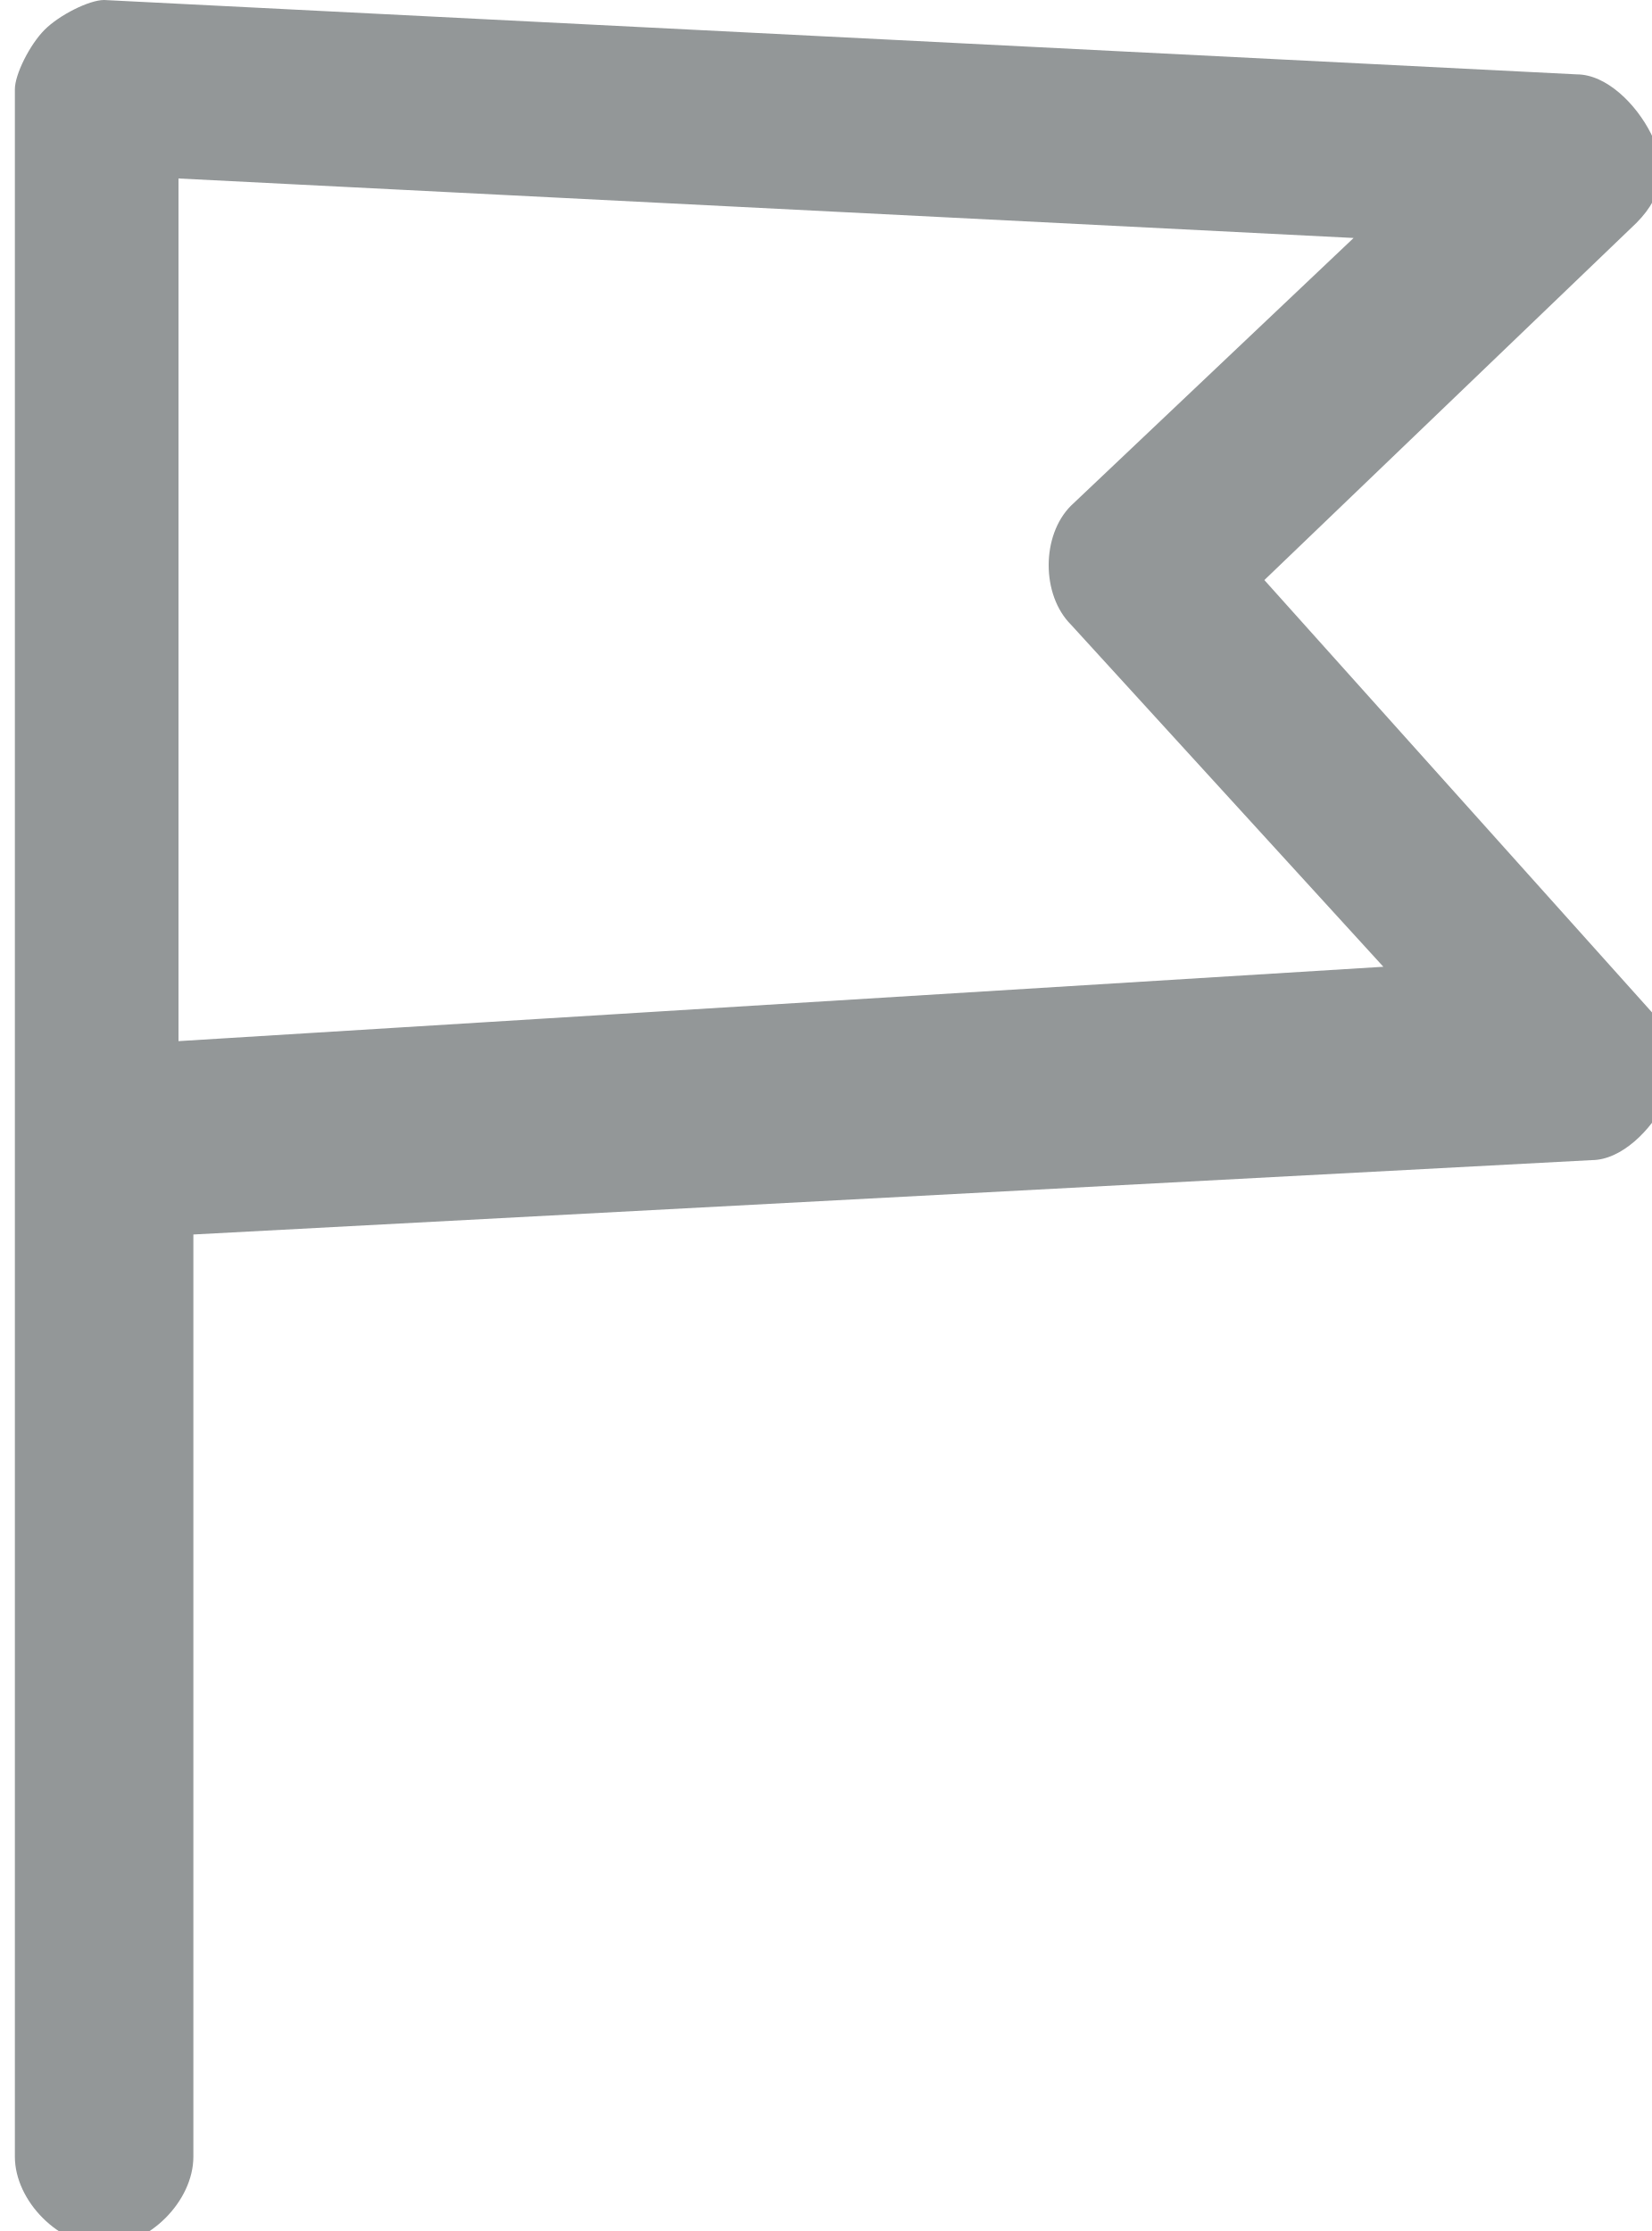
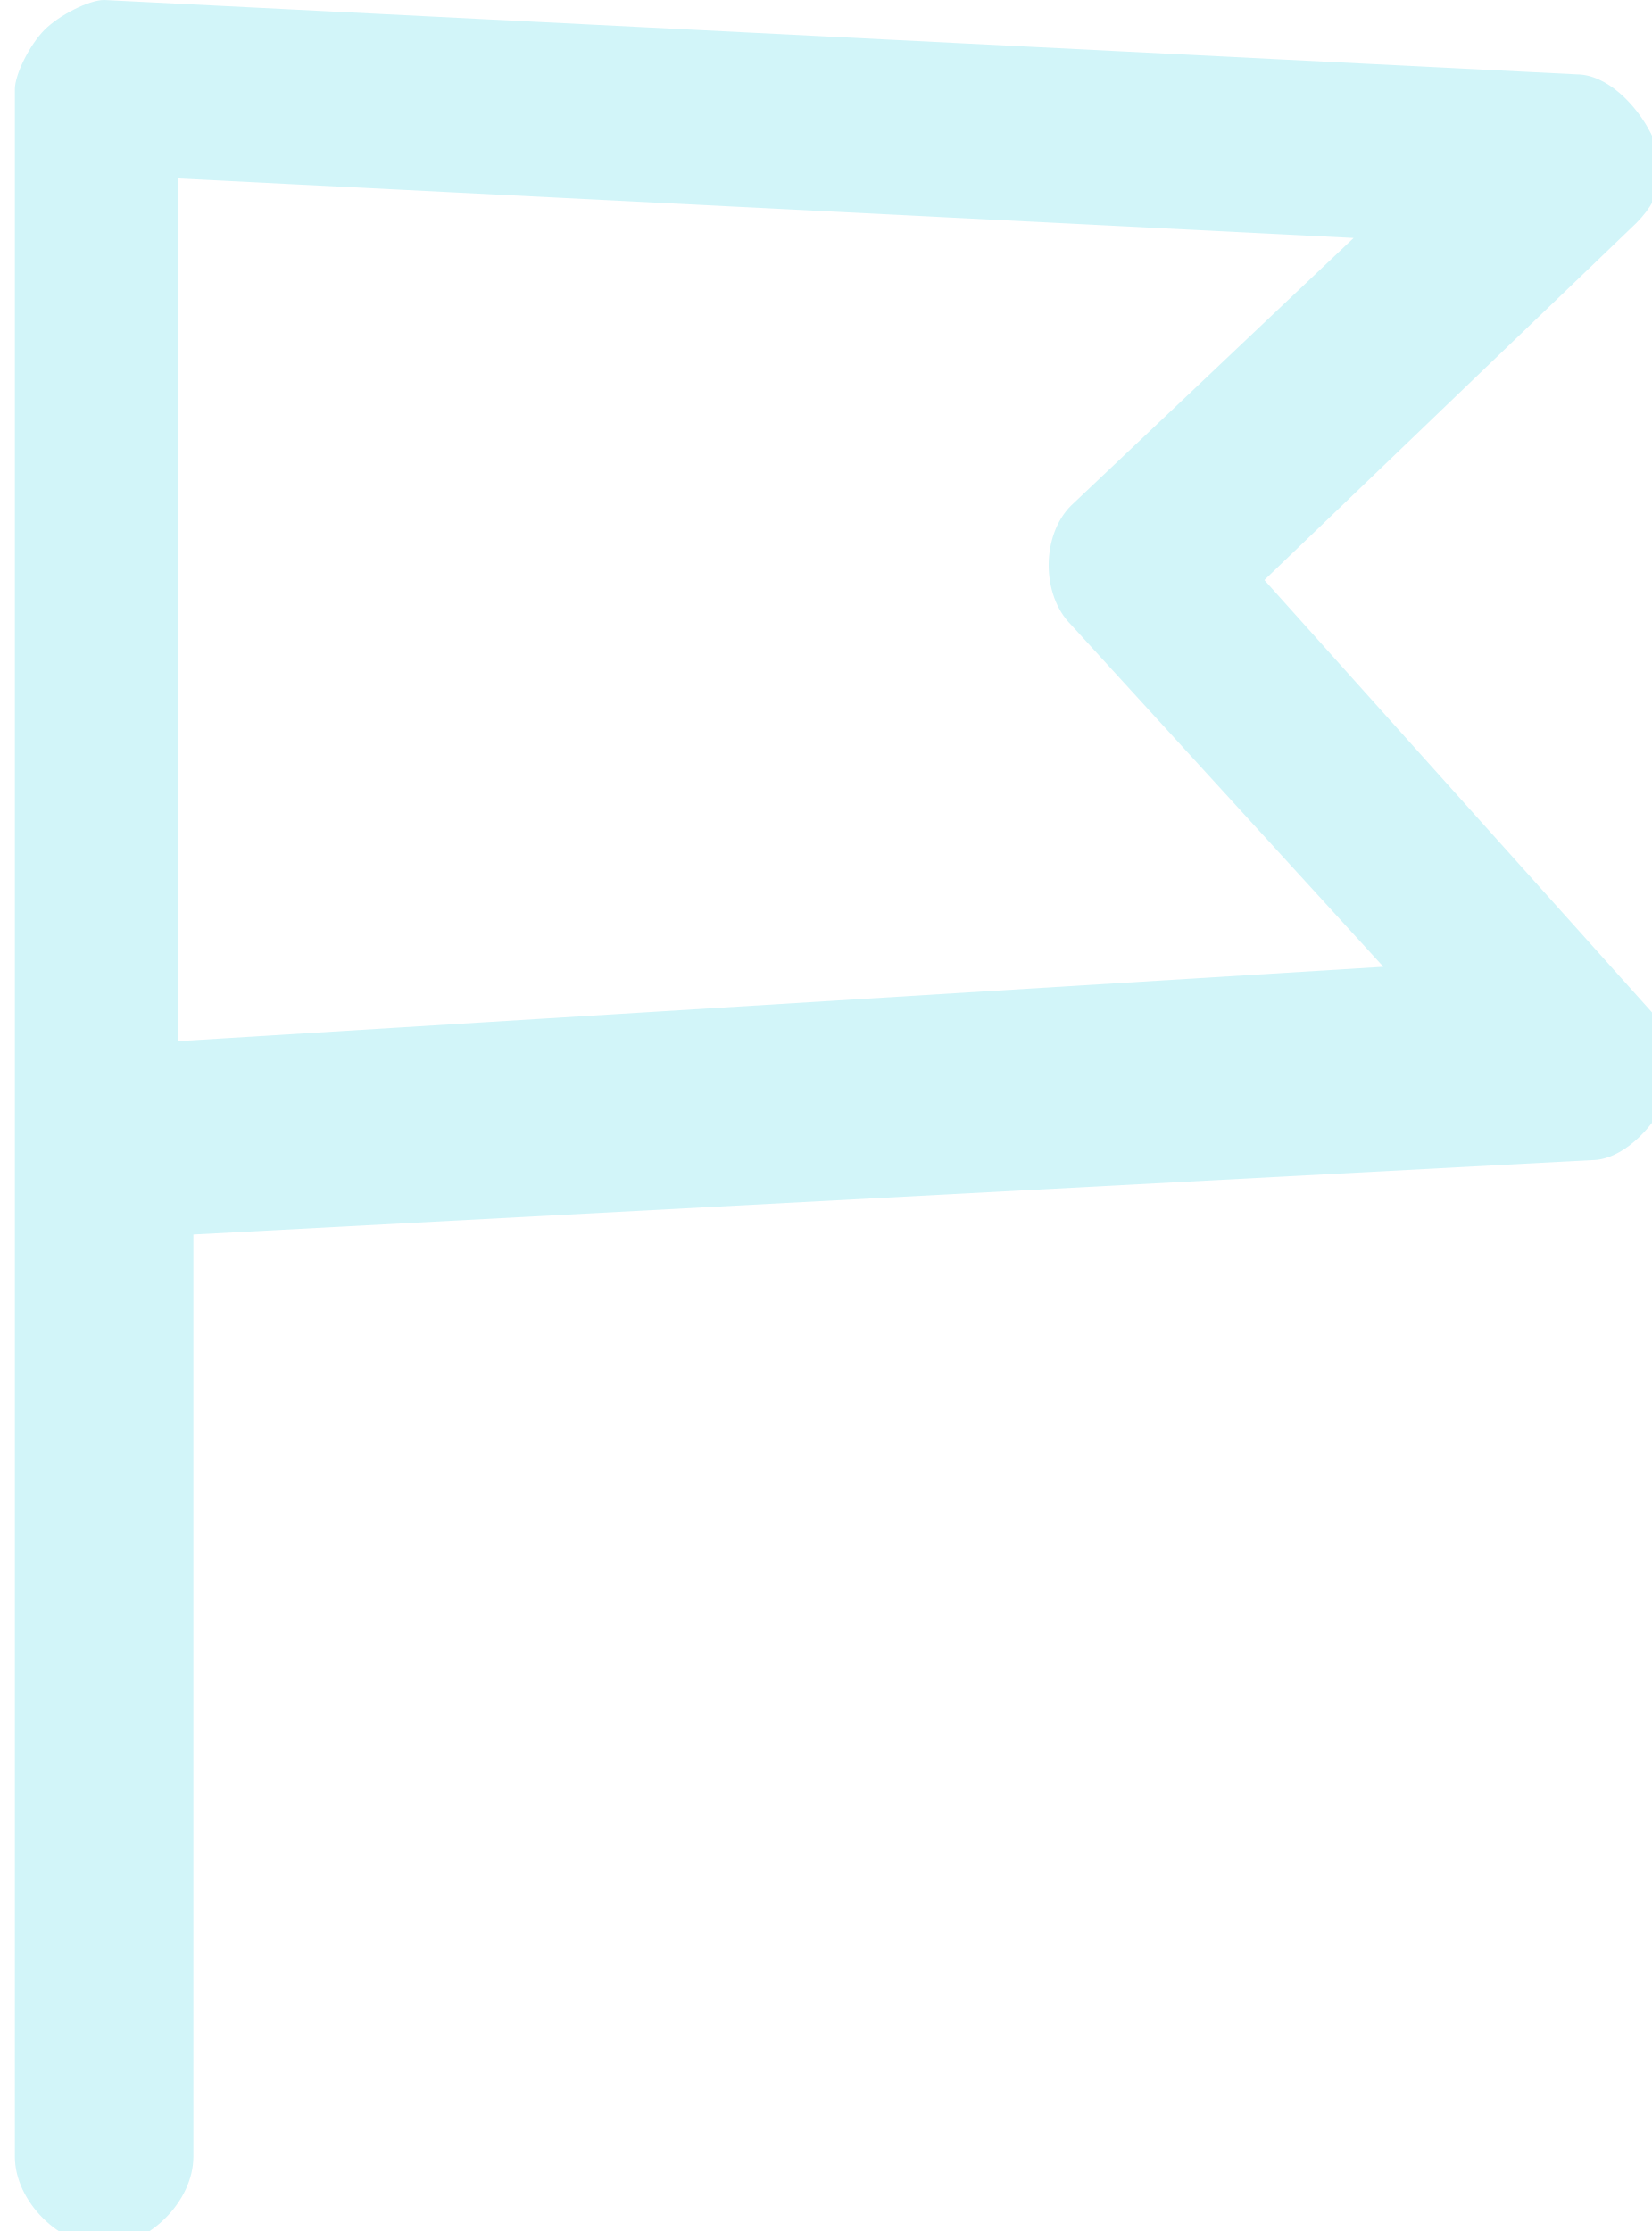
- <svg xmlns="http://www.w3.org/2000/svg" version="1.1" id="Layer_1" x="0px" y="0px" viewBox="-501 376.4 11.1 15" style="enable-background:new -501 376.4 11.1 15;" xml:space="preserve">
-   <style type="text/css">
- 	.st0{fill:#939798;}
- </style>
-   <path id="flag" class="st0" d="M-492.5,380.3l2.5-2.4c0.2-0.2,0.2-0.4,0.1-0.6c-0.1-0.2-0.3-0.4-0.5-0.4l-9.9-0.5  c-0.1,0-0.3,0.1-0.4,0.2c-0.1,0.1-0.2,0.3-0.2,0.4v0.4v6.7v6.8c0,0.3,0.3,0.6,0.6,0.6s0.6-0.3,0.6-0.6v-6.2l9.4-0.5  c0.2,0,0.4-0.2,0.5-0.4c0.1-0.2,0-0.5-0.1-0.6L-492.5,380.3z M-499.8,383.4v-5.8l7.9,0.4l-1.9,1.8c-0.2,0.2-0.2,0.6,0,0.8l2.1,2.3  L-499.8,383.4z" />
+ <svg xmlns="http://www.w3.org/2000/svg" viewBox="-501 376.4 11.1 15">
+   <style>.st0{fill:#d2f5f9;}</style>
+   <path id="flag" class="st0" d="M-492.5 380.3l2.5-2.4c.2-.2.2-.4.1-.6-.1-.2-.3-.4-.5-.4l-9.9-.5c-.1 0-.3.1-.4.2-.1.1-.2.3-.2.4v13.9c0 .3.3.6.6.6s.6-.3.6-.6v-6.2l9.4-.5c.2 0 .4-.2.5-.4.1-.2 0-.5-.1-.6l-2.6-2.9zm-7.3 3.1v-5.8l7.9.4-1.9 1.8c-.2.2-.2.6 0 .8l2.1 2.3-8.1.5z" />
</svg>
